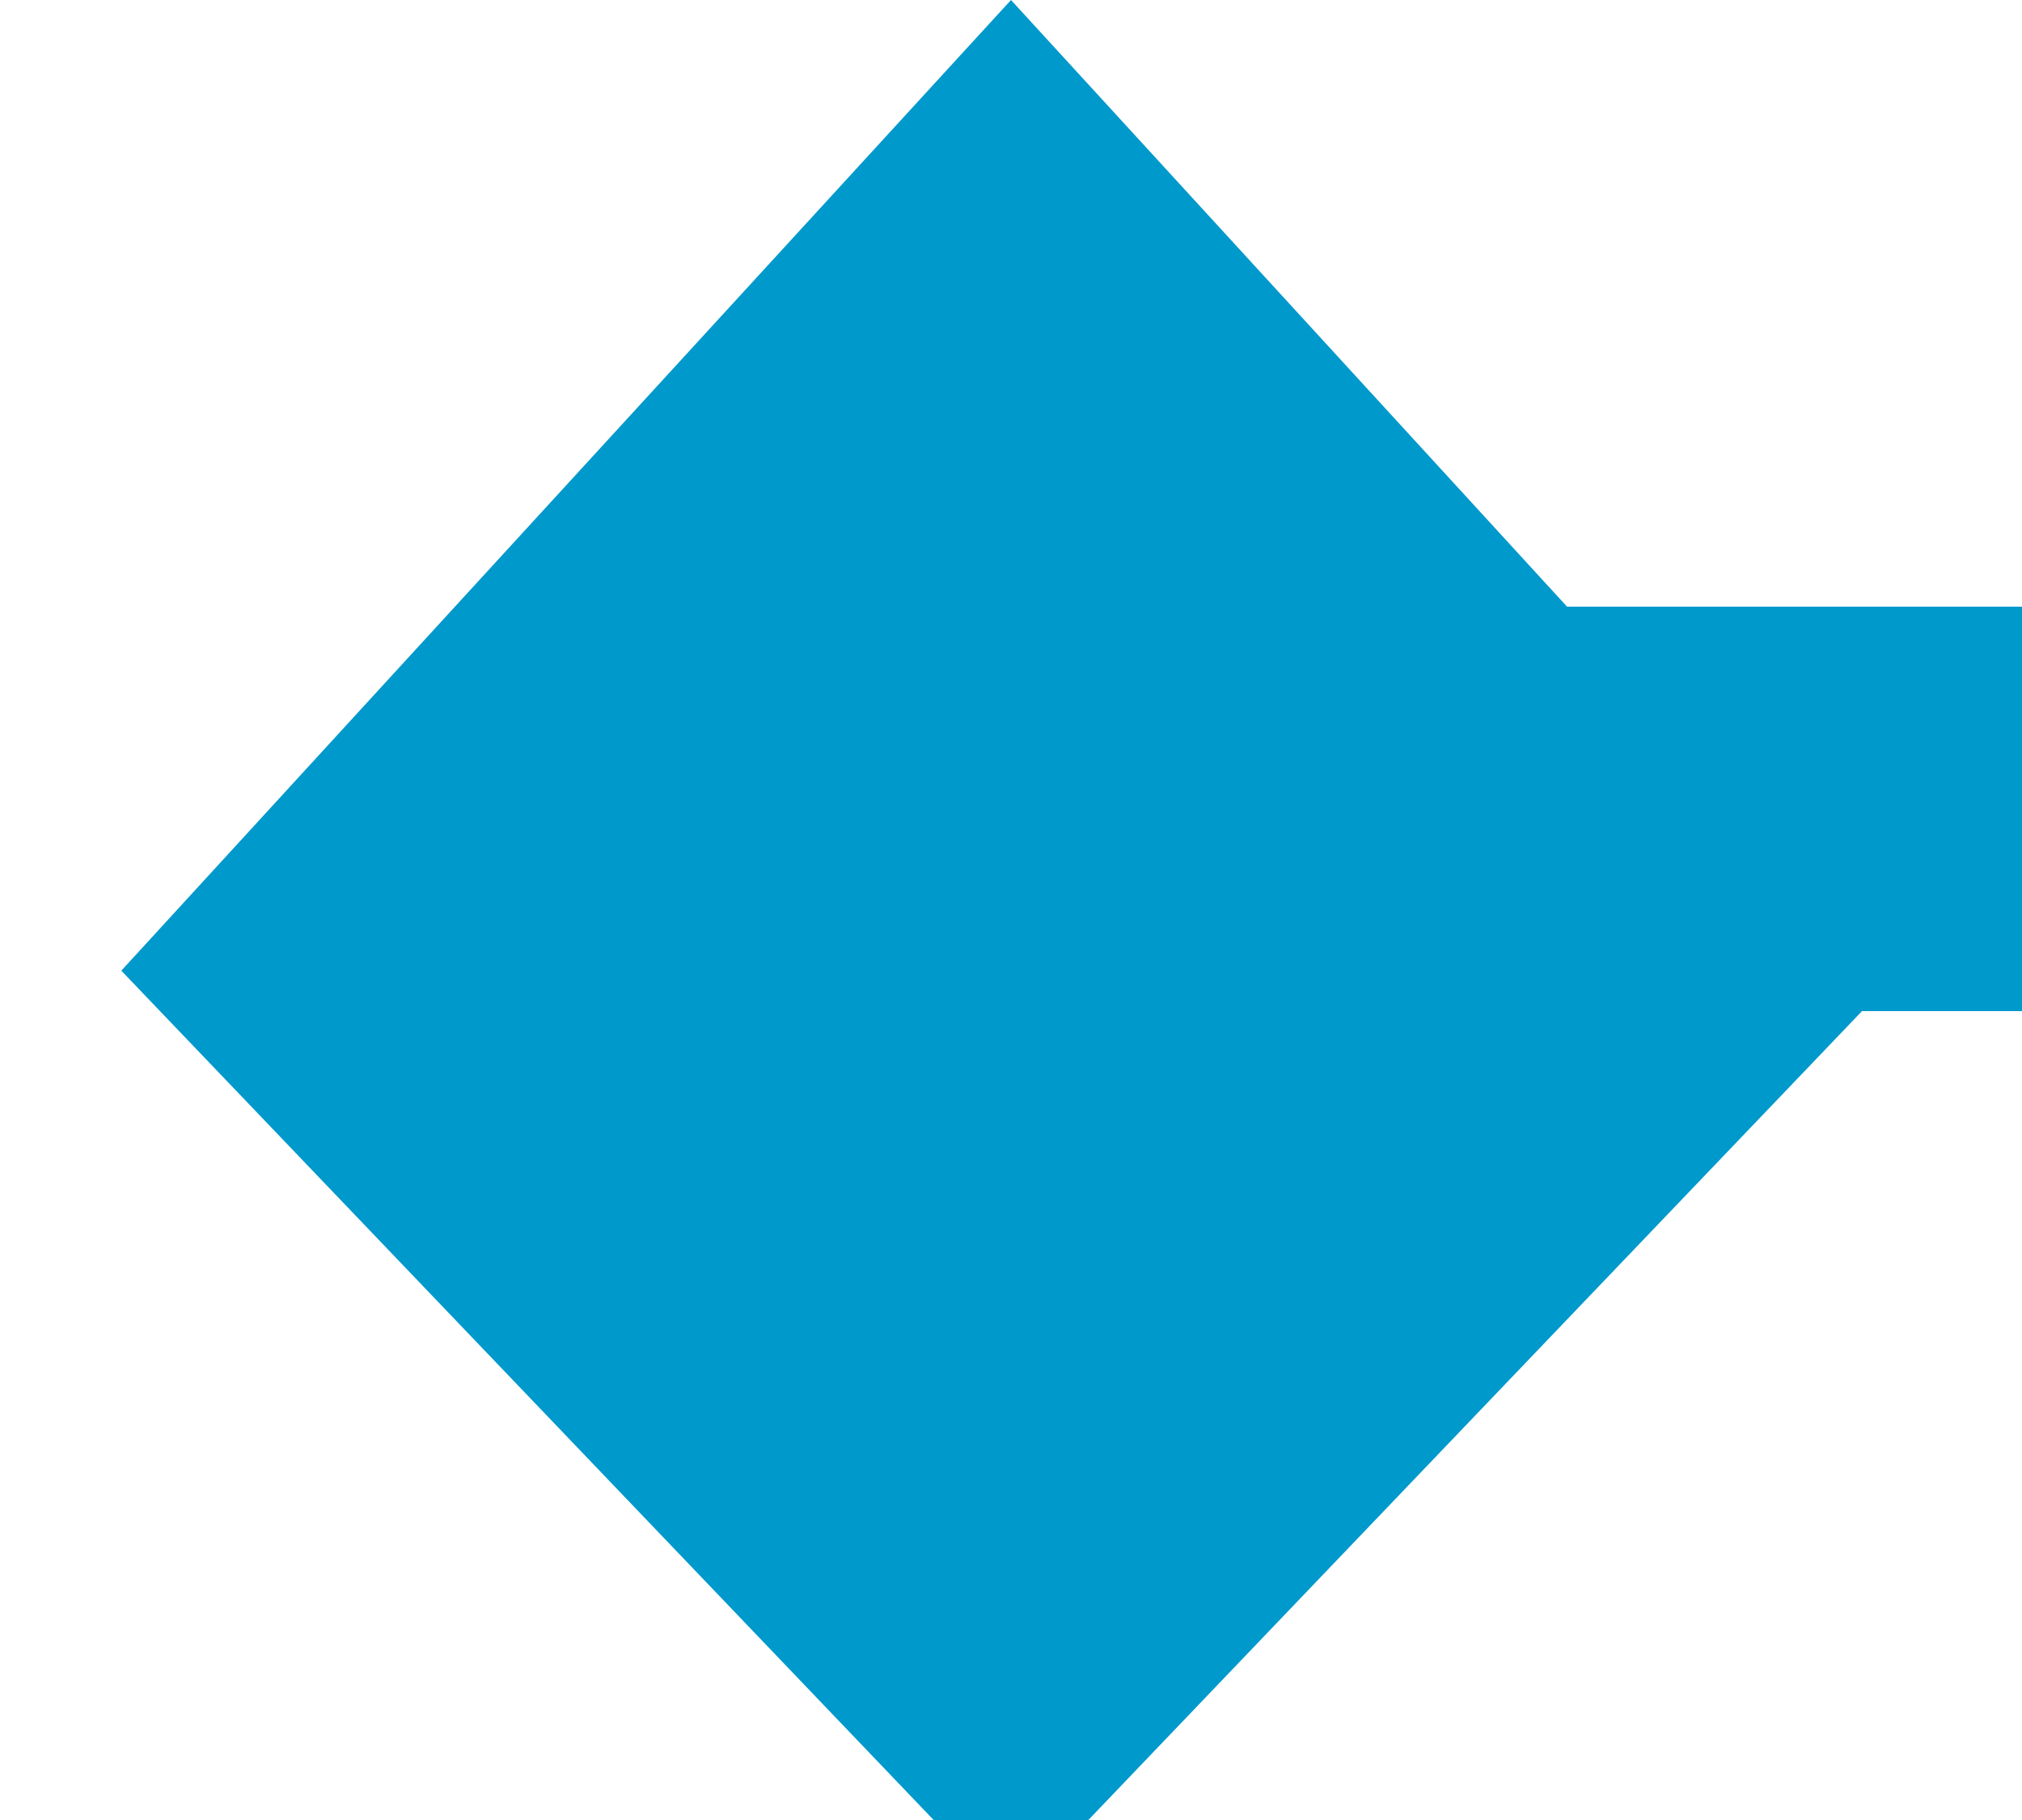
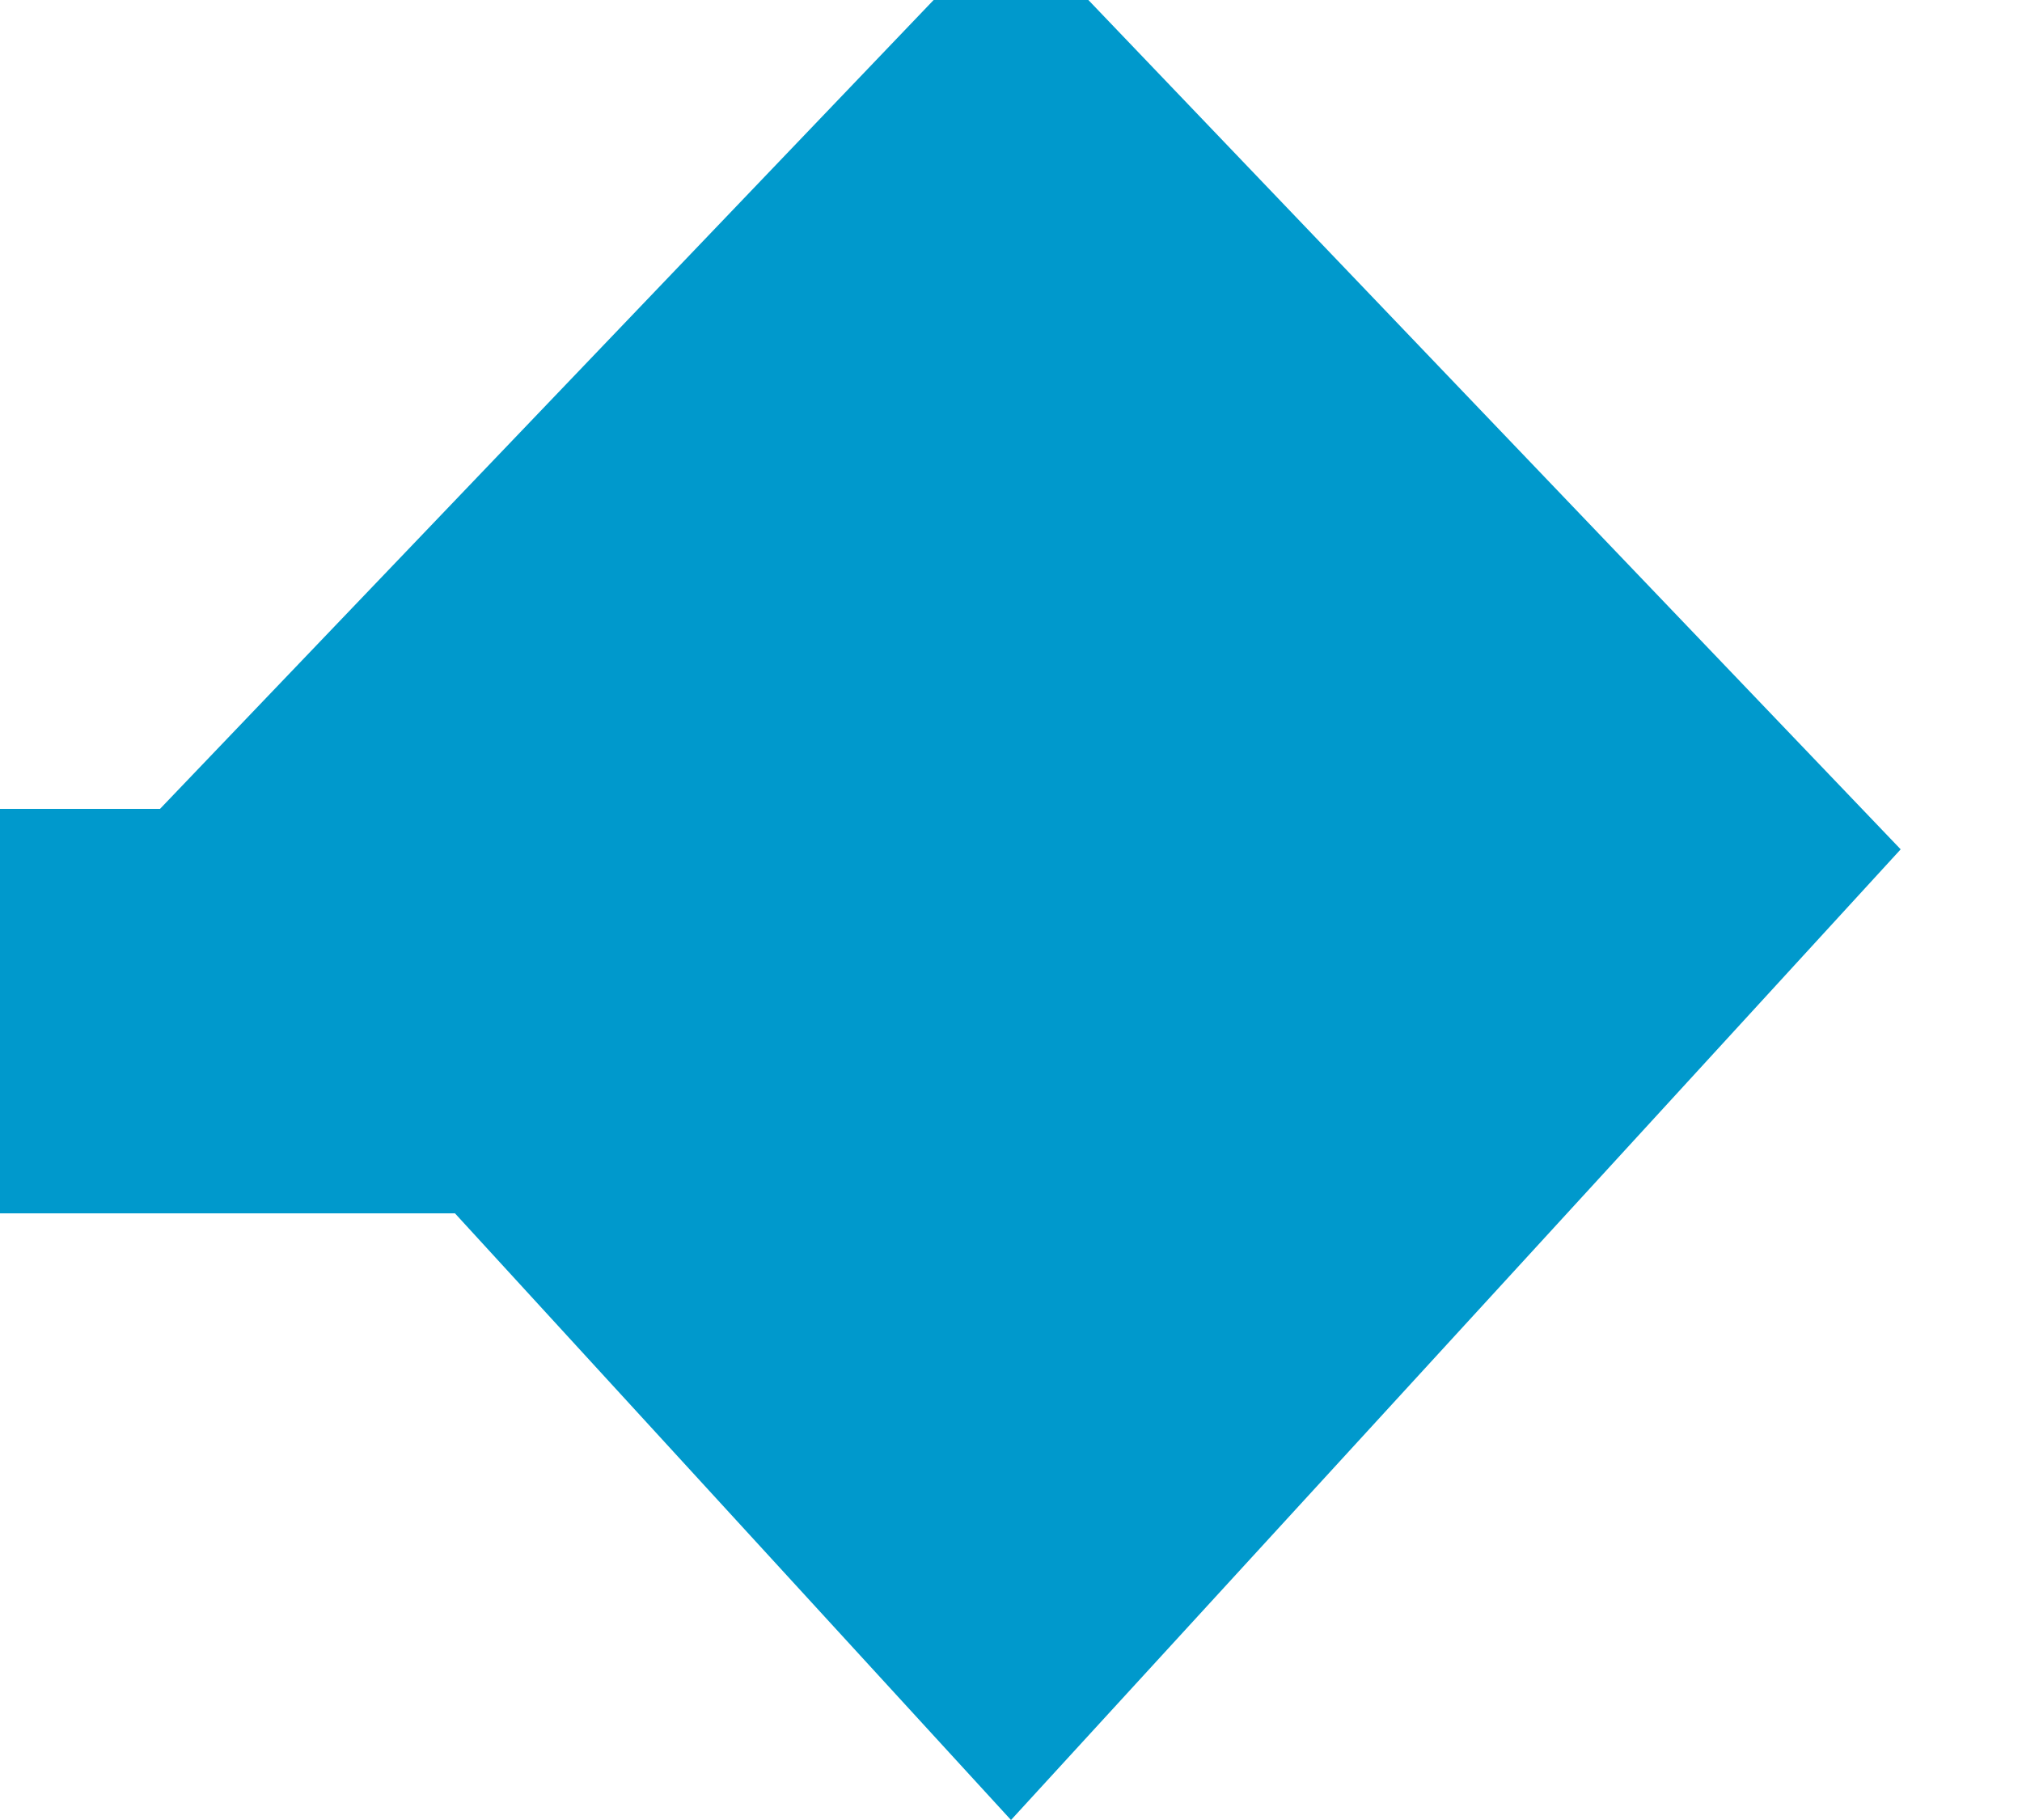
- <svg xmlns="http://www.w3.org/2000/svg" version="1.1" width="10px" height="9px" preserveAspectRatio="xMinYMid meet" viewBox="551 885  10 7">
-   <path d="M 583 888  L 558 888  A 2 2 0 0 1 556 886 L 556 886  " stroke-width="2" stroke="#0099cc" fill="none" />
-   <path d="M 560.4 888.8  L 556 884  L 551.6 888.8  L 556 893.4  L 560.4 888.8  Z " fill-rule="nonzero" fill="#0099cc" stroke="none" />
+ <svg xmlns="http://www.w3.org/2000/svg" version="1.1" width="10px" height="9px" preserveAspectRatio="xMinYMid meet" viewBox="182 882  10 7">
+   <path d="M 158 886  L 185 886  A 2 2 0 0 1 187 888 L 187 888  " stroke-width="2" stroke="#0099cc" fill="none" />
+   <path d="M 182.6 885.2  L 187 890  L 191.4 885.2  L 187 880.6  L 182.6 885.2  Z " fill-rule="nonzero" fill="#0099cc" stroke="none" />
</svg>
